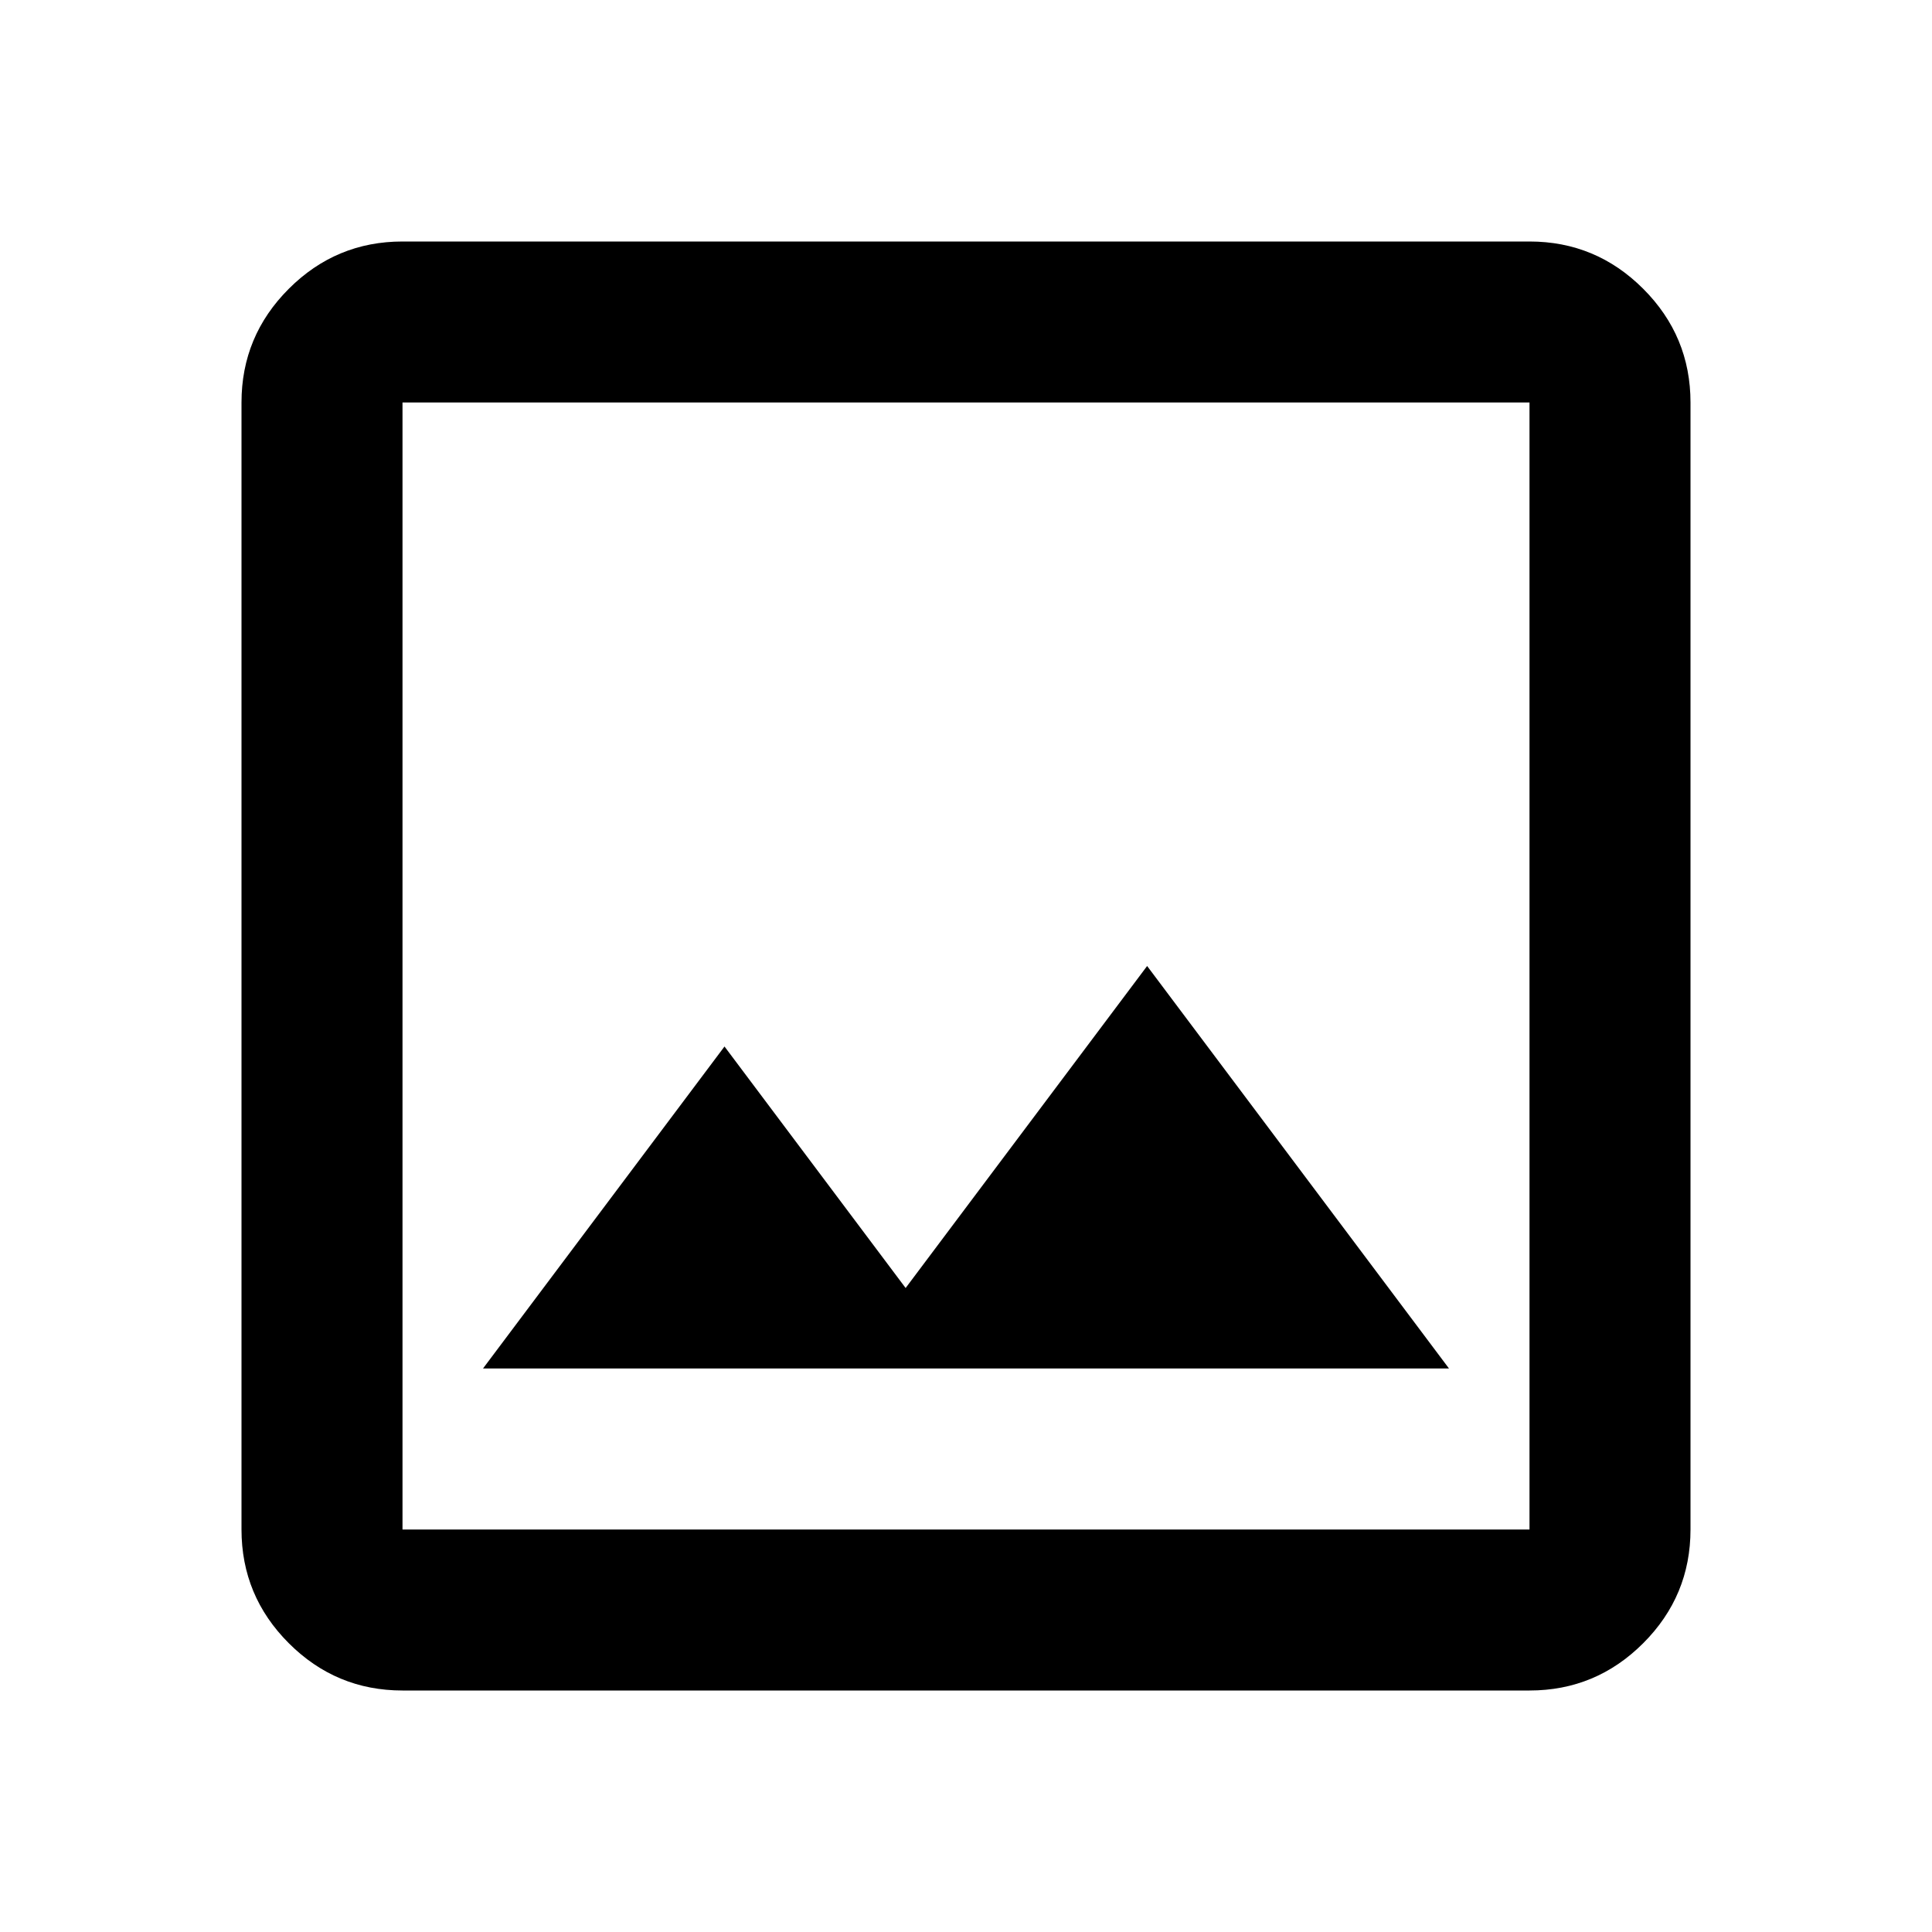
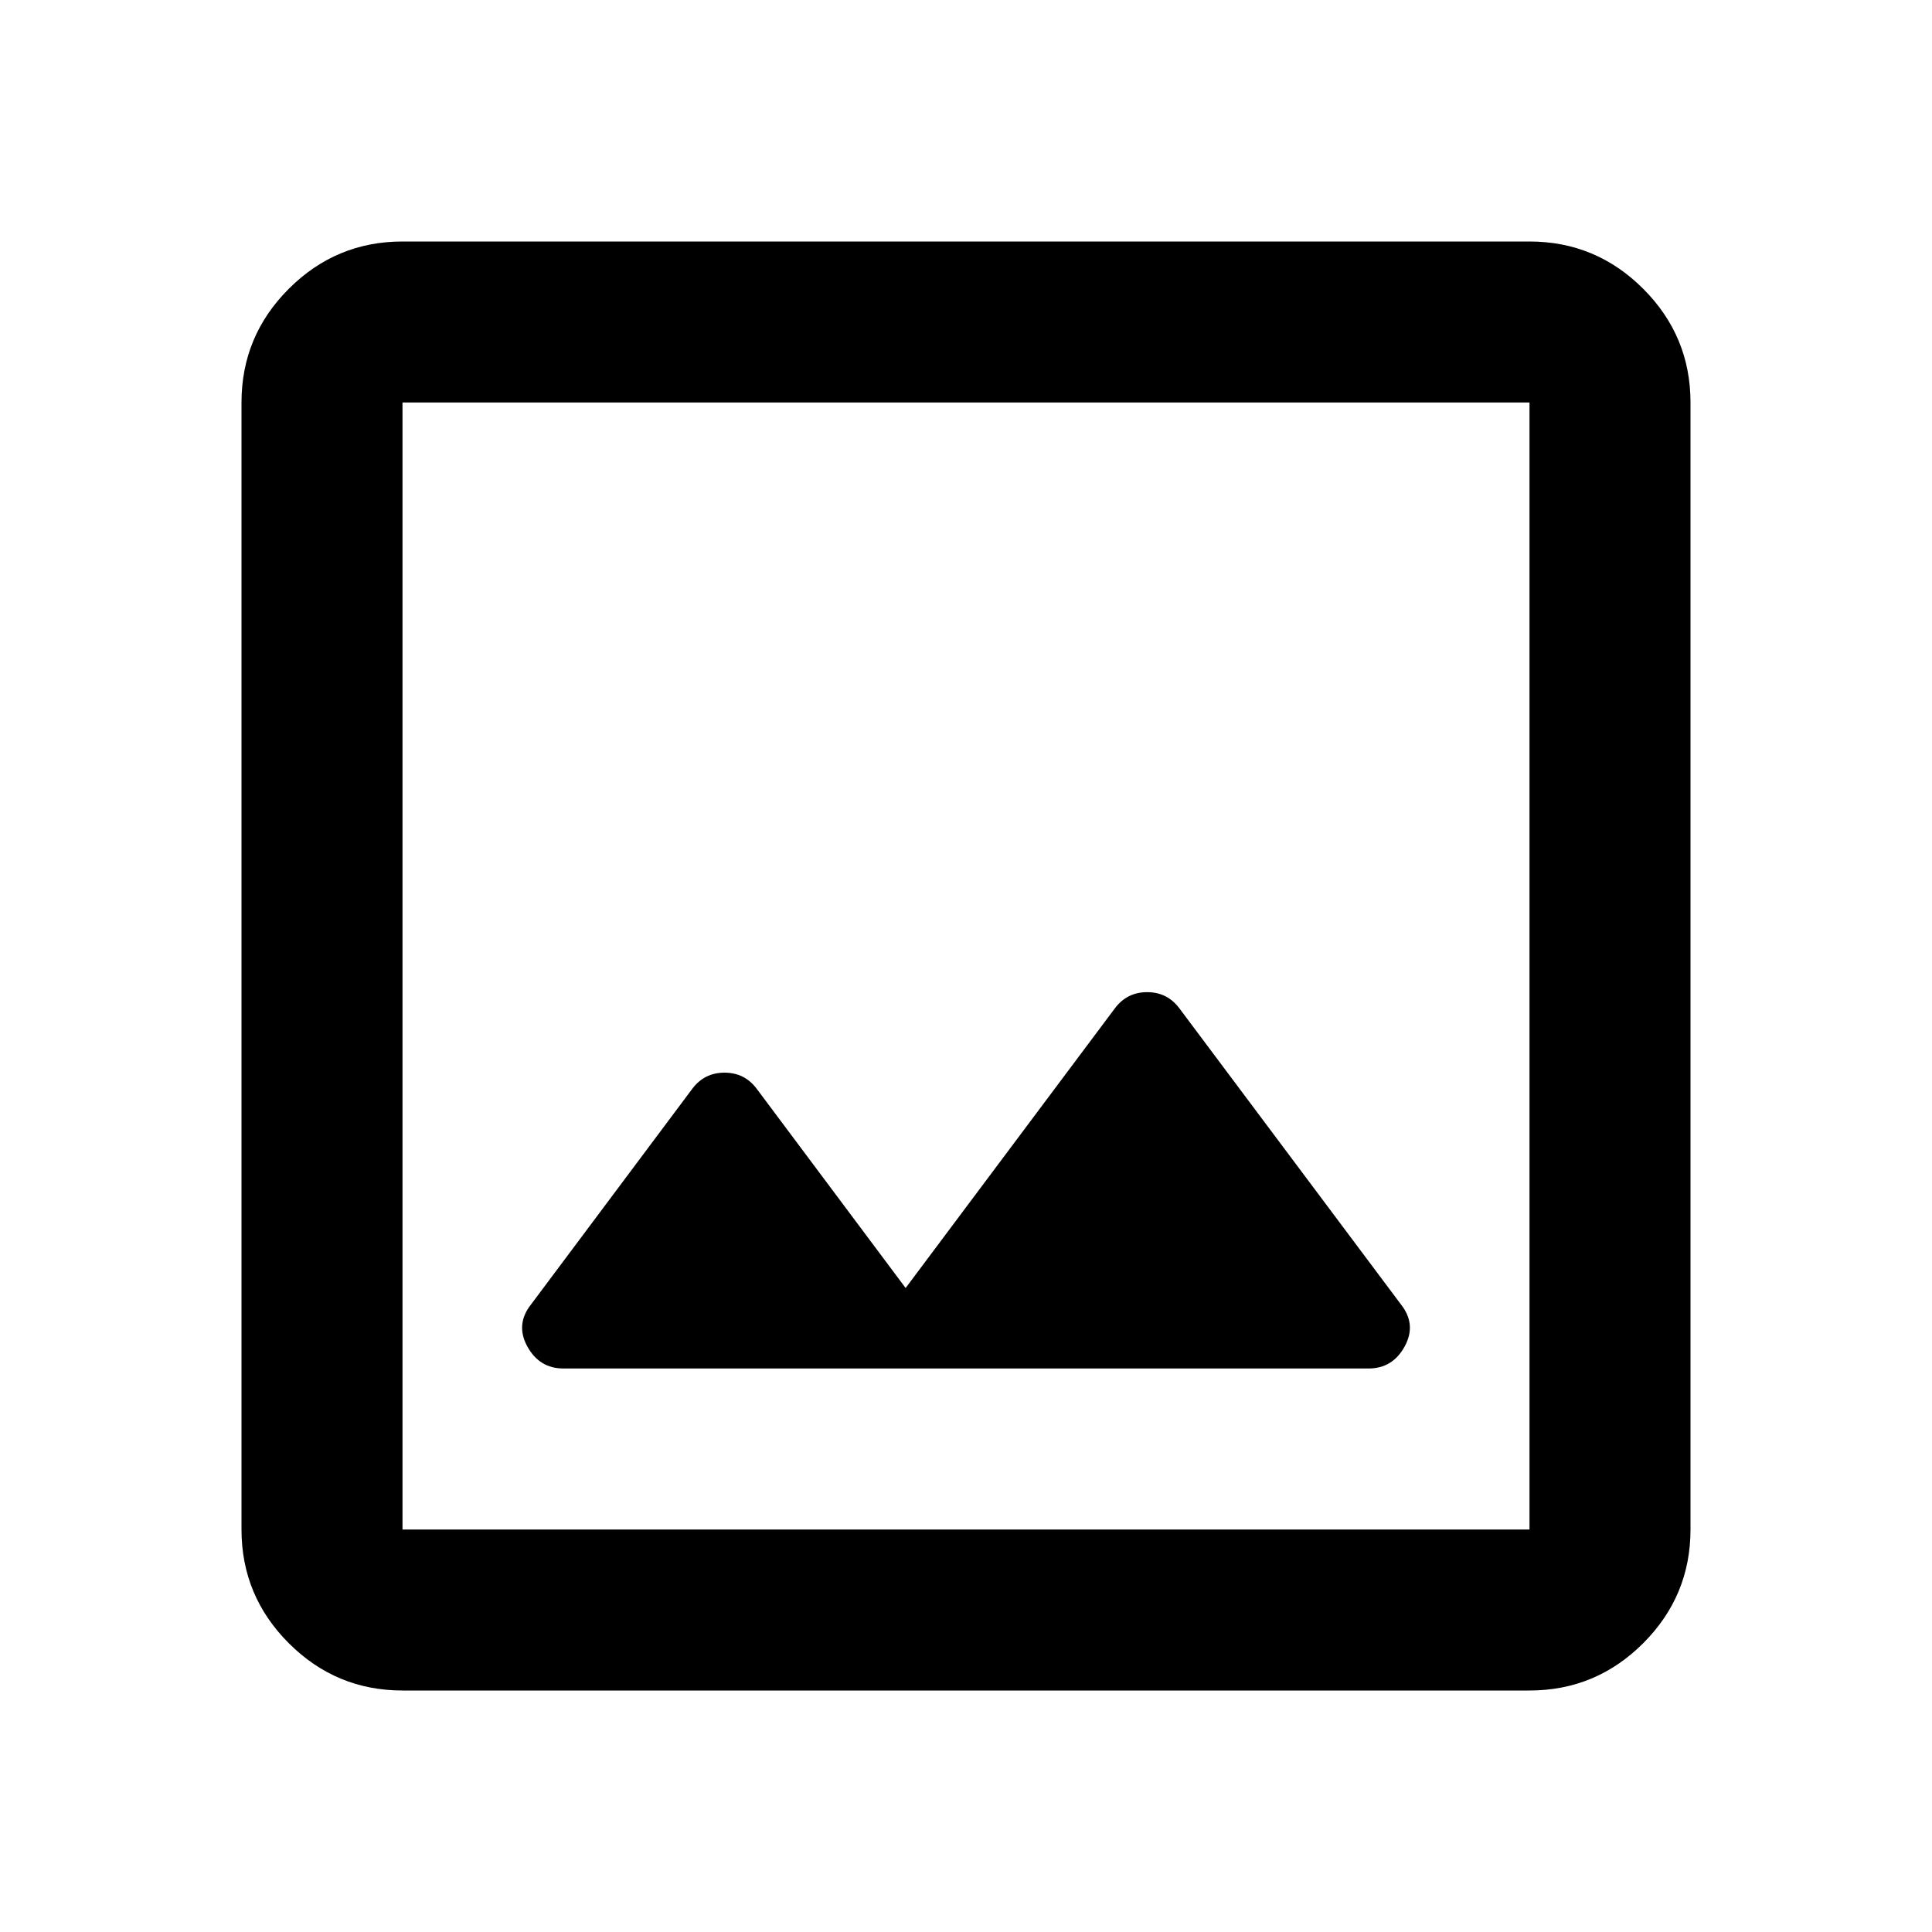
- <svg xmlns="http://www.w3.org/2000/svg" height="24" viewBox="0 -960 960 960" width="24">
-   <path d="M200-120q-33 0-56.5-23.5T120-200v-560q0-33 23.5-56.5T200-840h560q33 0 56.5 23.5T840-760v560q0 33-23.5 56.5T760-120H200Zm0-80h560v-560H200v560Zm40-80h480L570-480 450-320l-90-120-120 160Zm-40 80v-560 560Z" />
+ <svg xmlns="http://www.w3.org/2000/svg" fill="currentColor" height="24" viewBox="0 -960 960 960" width="24">
+   <path d="M200-120q-33 0-56.5-23.5T120-200v-560q0-33 23.5-56.5T200-840h560q33 0 56.5 23.5T840-760v560q0 33-23.5 56.5T760-120H200Zm0-80h560v-560H200v560Zm0 0v-560 560Zm80-80h400q12 0 18-11t-2-21L586-459q-6-8-16-8t-16 8L450-320l-74-99q-6-8-16-8t-16 8l-80 107q-8 10-2 21t18 11Z" />
</svg>
